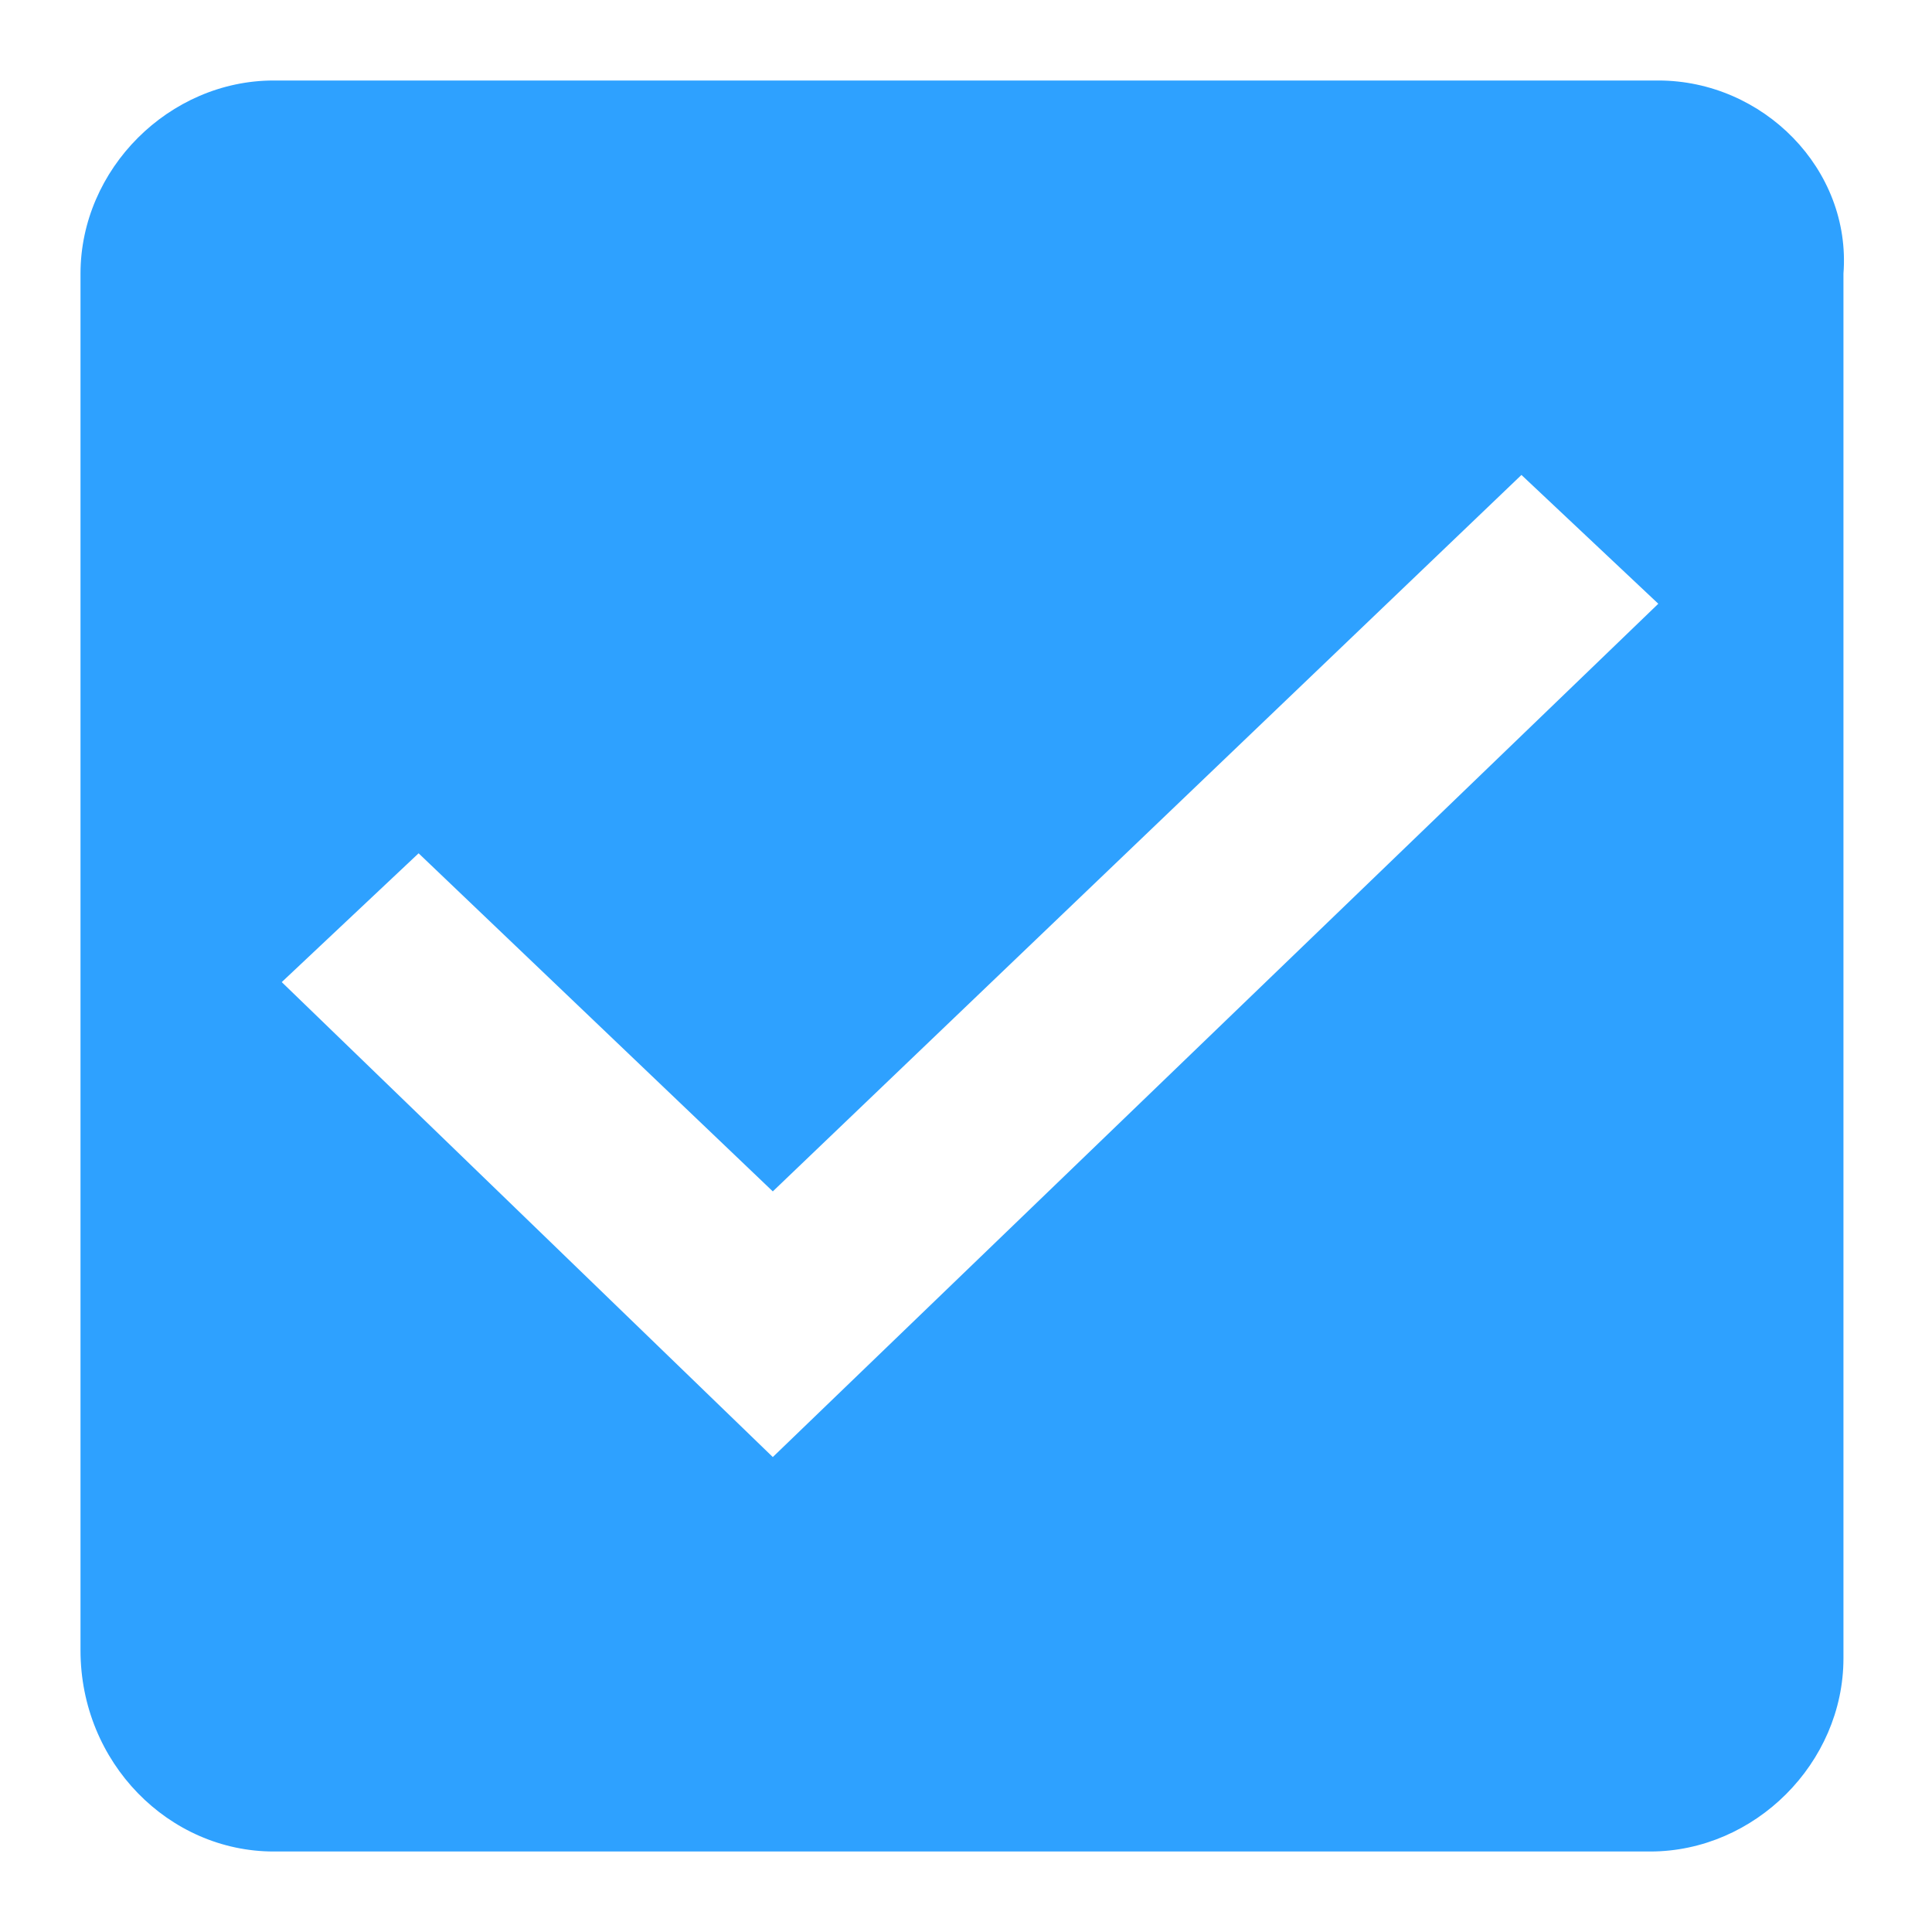
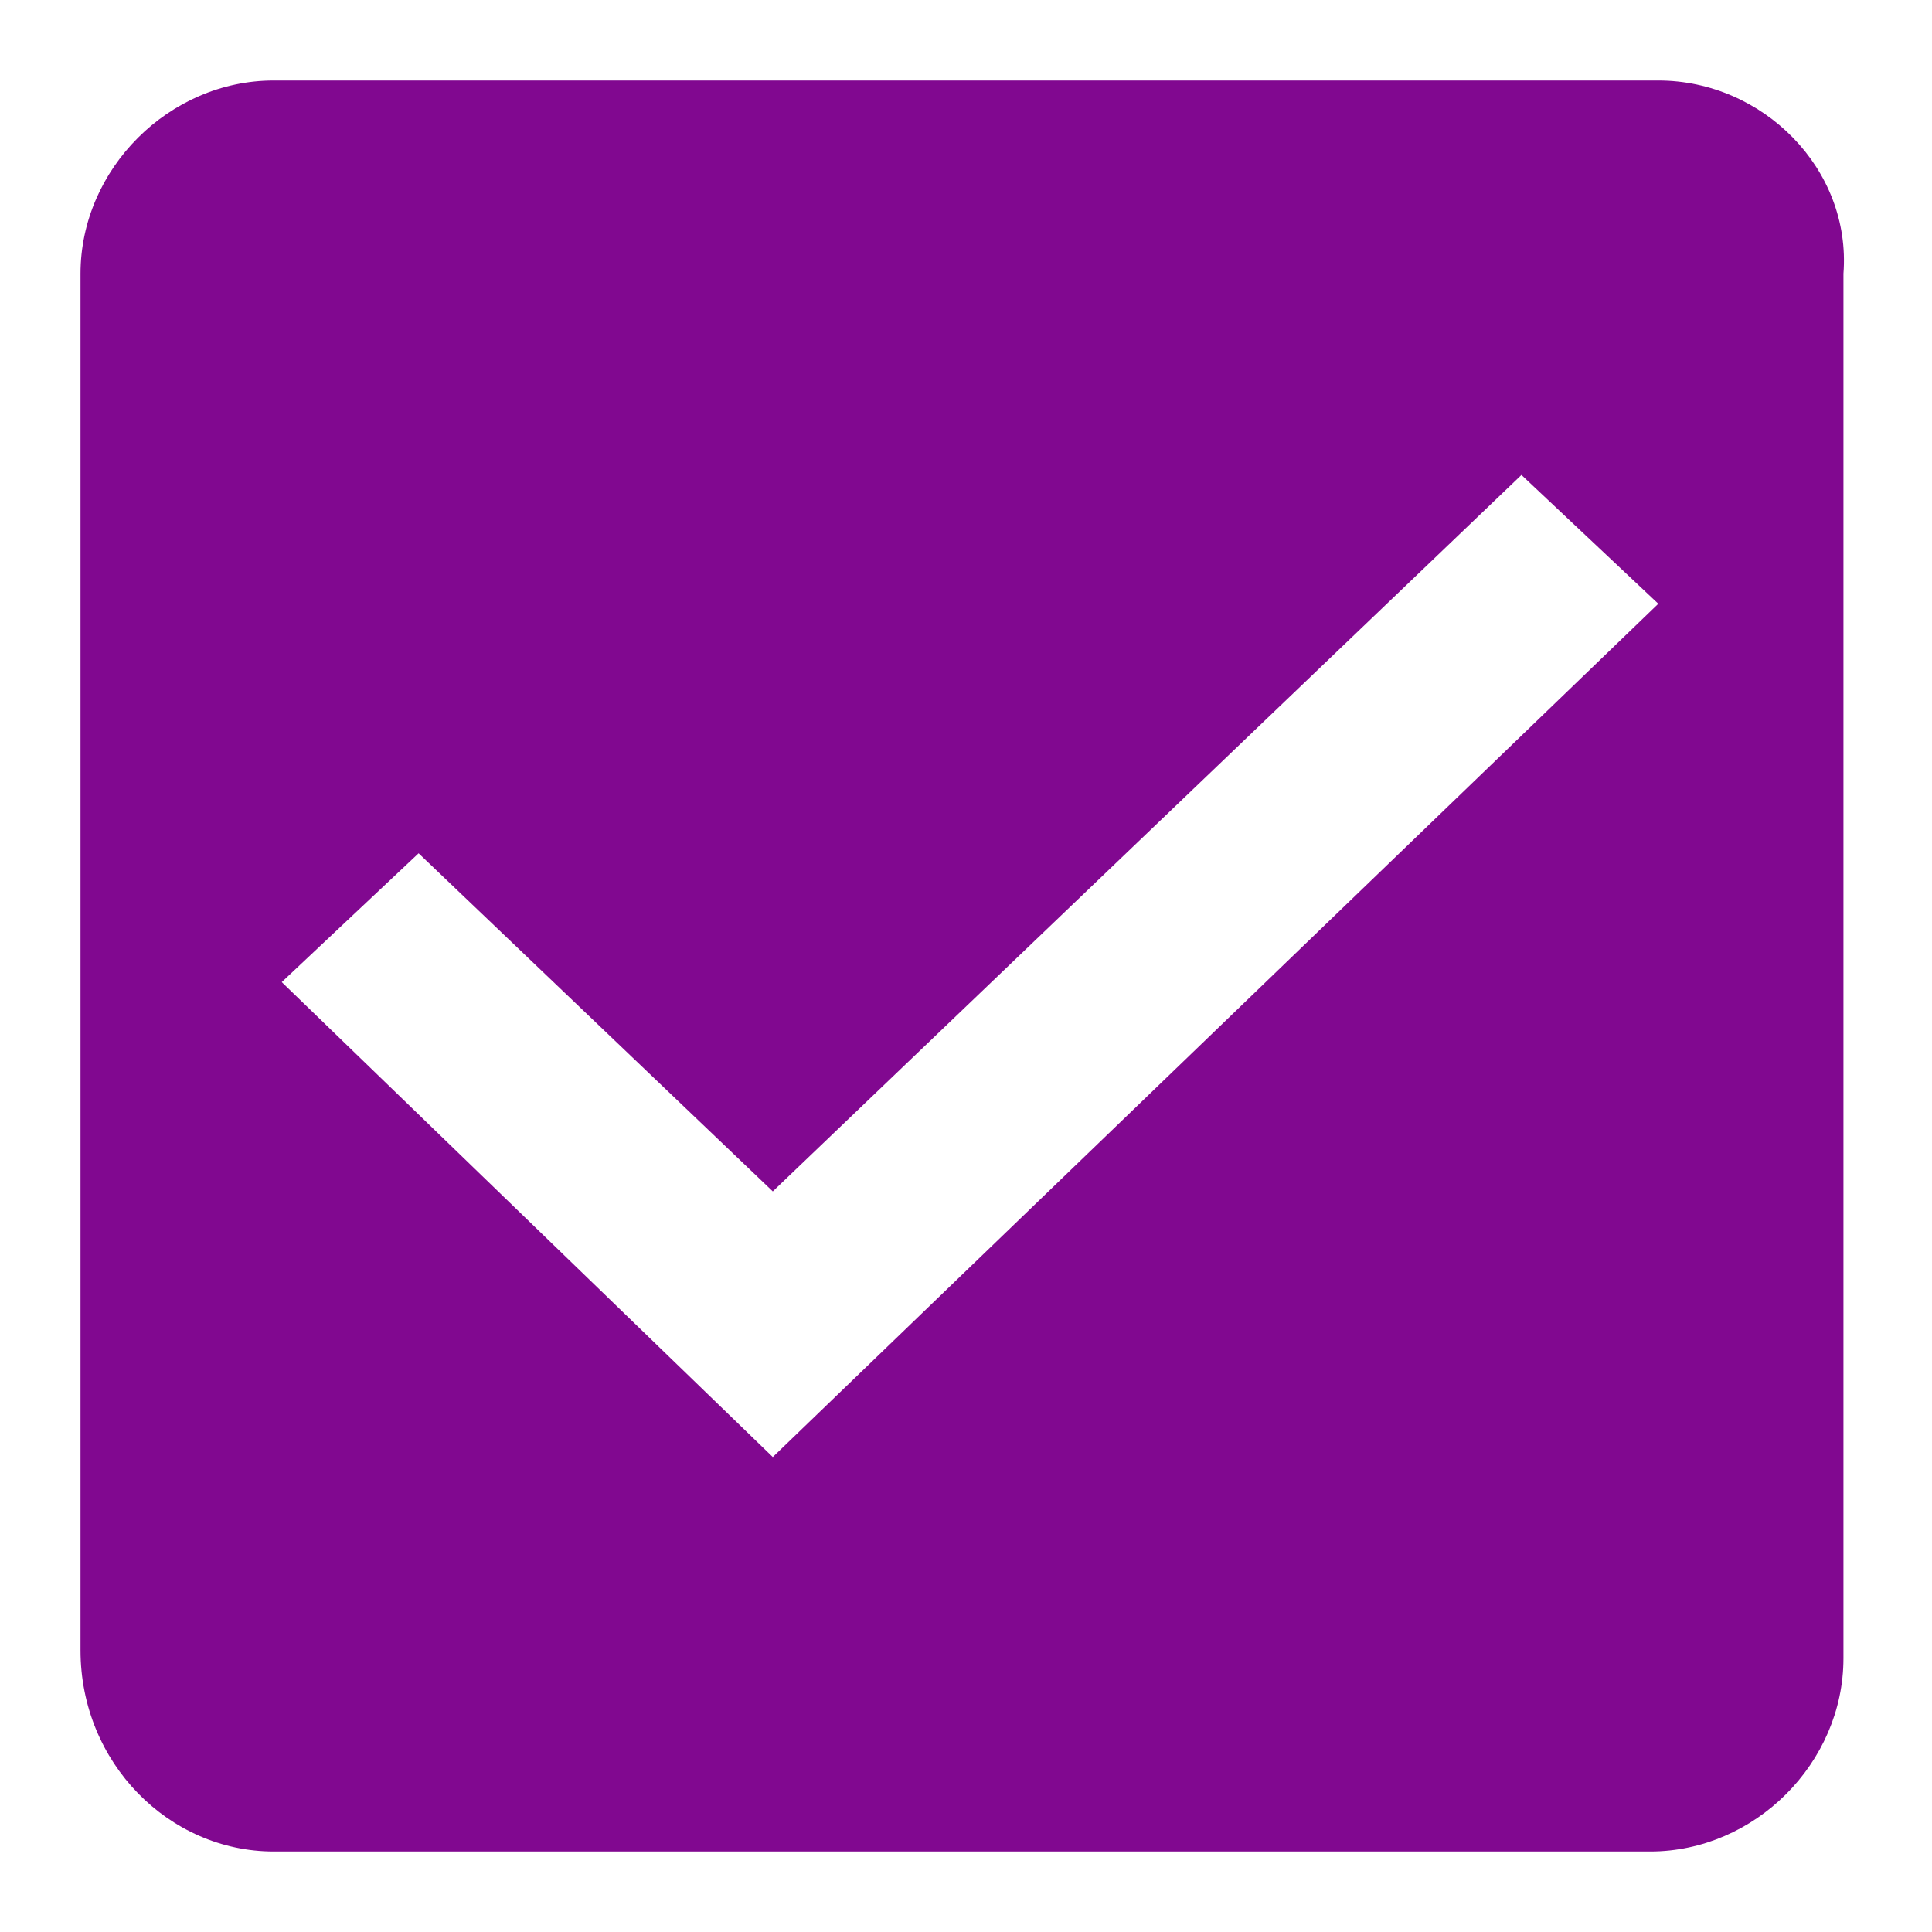
<svg xmlns="http://www.w3.org/2000/svg" version="1.1" id="svg10" shape-rendering="geometricPrecision" x="0px" y="0px" viewBox="0 0 24 24" style="enable-background:new 0 0 24 24;" xml:space="preserve">
  <style type="text/css">
- 	.st0{fill-rule:evenodd;clip-rule:evenodd;fill:#2EA1FF;}
+ 	.st0{fill-rule:evenodd;clip-rule:evenodd;fill:#810890;}
	.st1{fill:none;}
</style>
  <g id="check_active" transform="translate(-290 -244)">
    <g id="Group_8199" transform="translate(291 245)">
      <path id="check_on_light" class="st0" d="M19.6,0H2.4C1.1,0,0,1.1,0,2.4v17.1C0,20.9,1.1,22,2.4,22h17.1c1.3,0,2.4-1.1,2.4-2.4    V2.4C22,1.1,20.9,0,19.6,0z M8.6,17.1l-6.1-5.9l1.7-1.6l4.4,4.2l9.3-8.9l1.7,1.6C19.6,6.5,8.6,17.1,8.6,17.1z" />
    </g>
    <path id="Rectangle_4538" class="st1" d="M290,244h24v24h-24V244z" />
  </g>
</svg>
